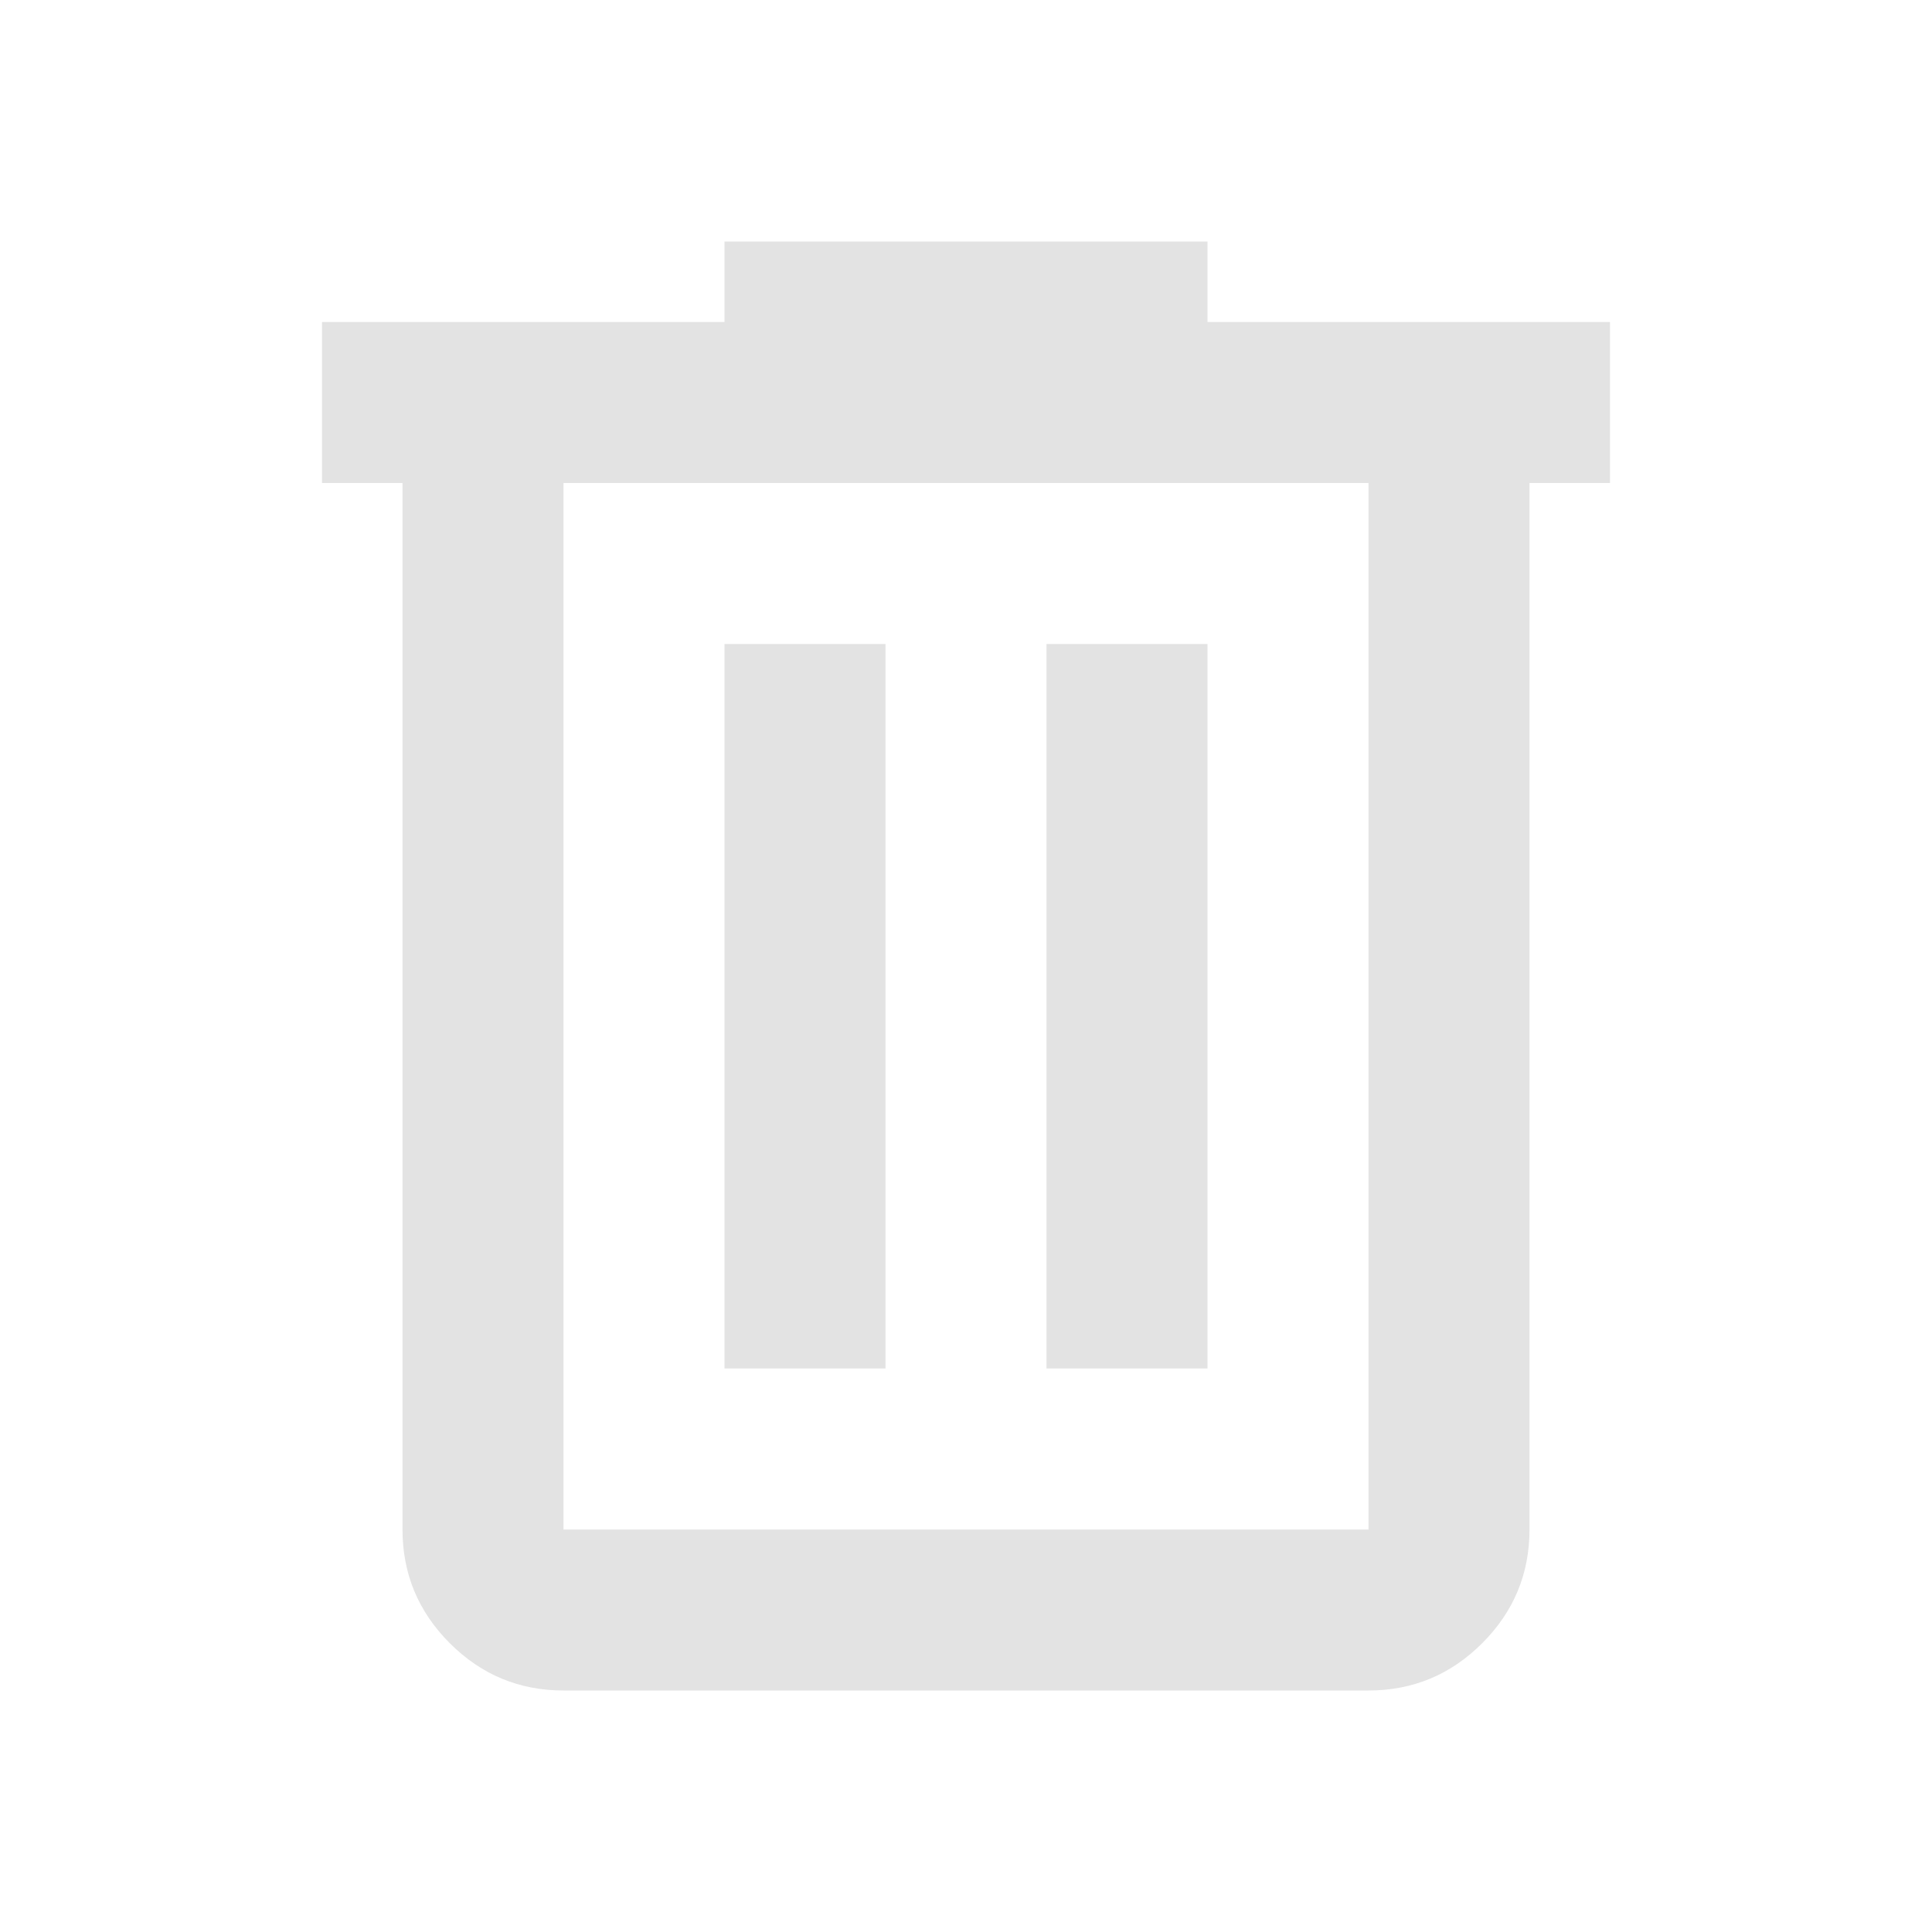
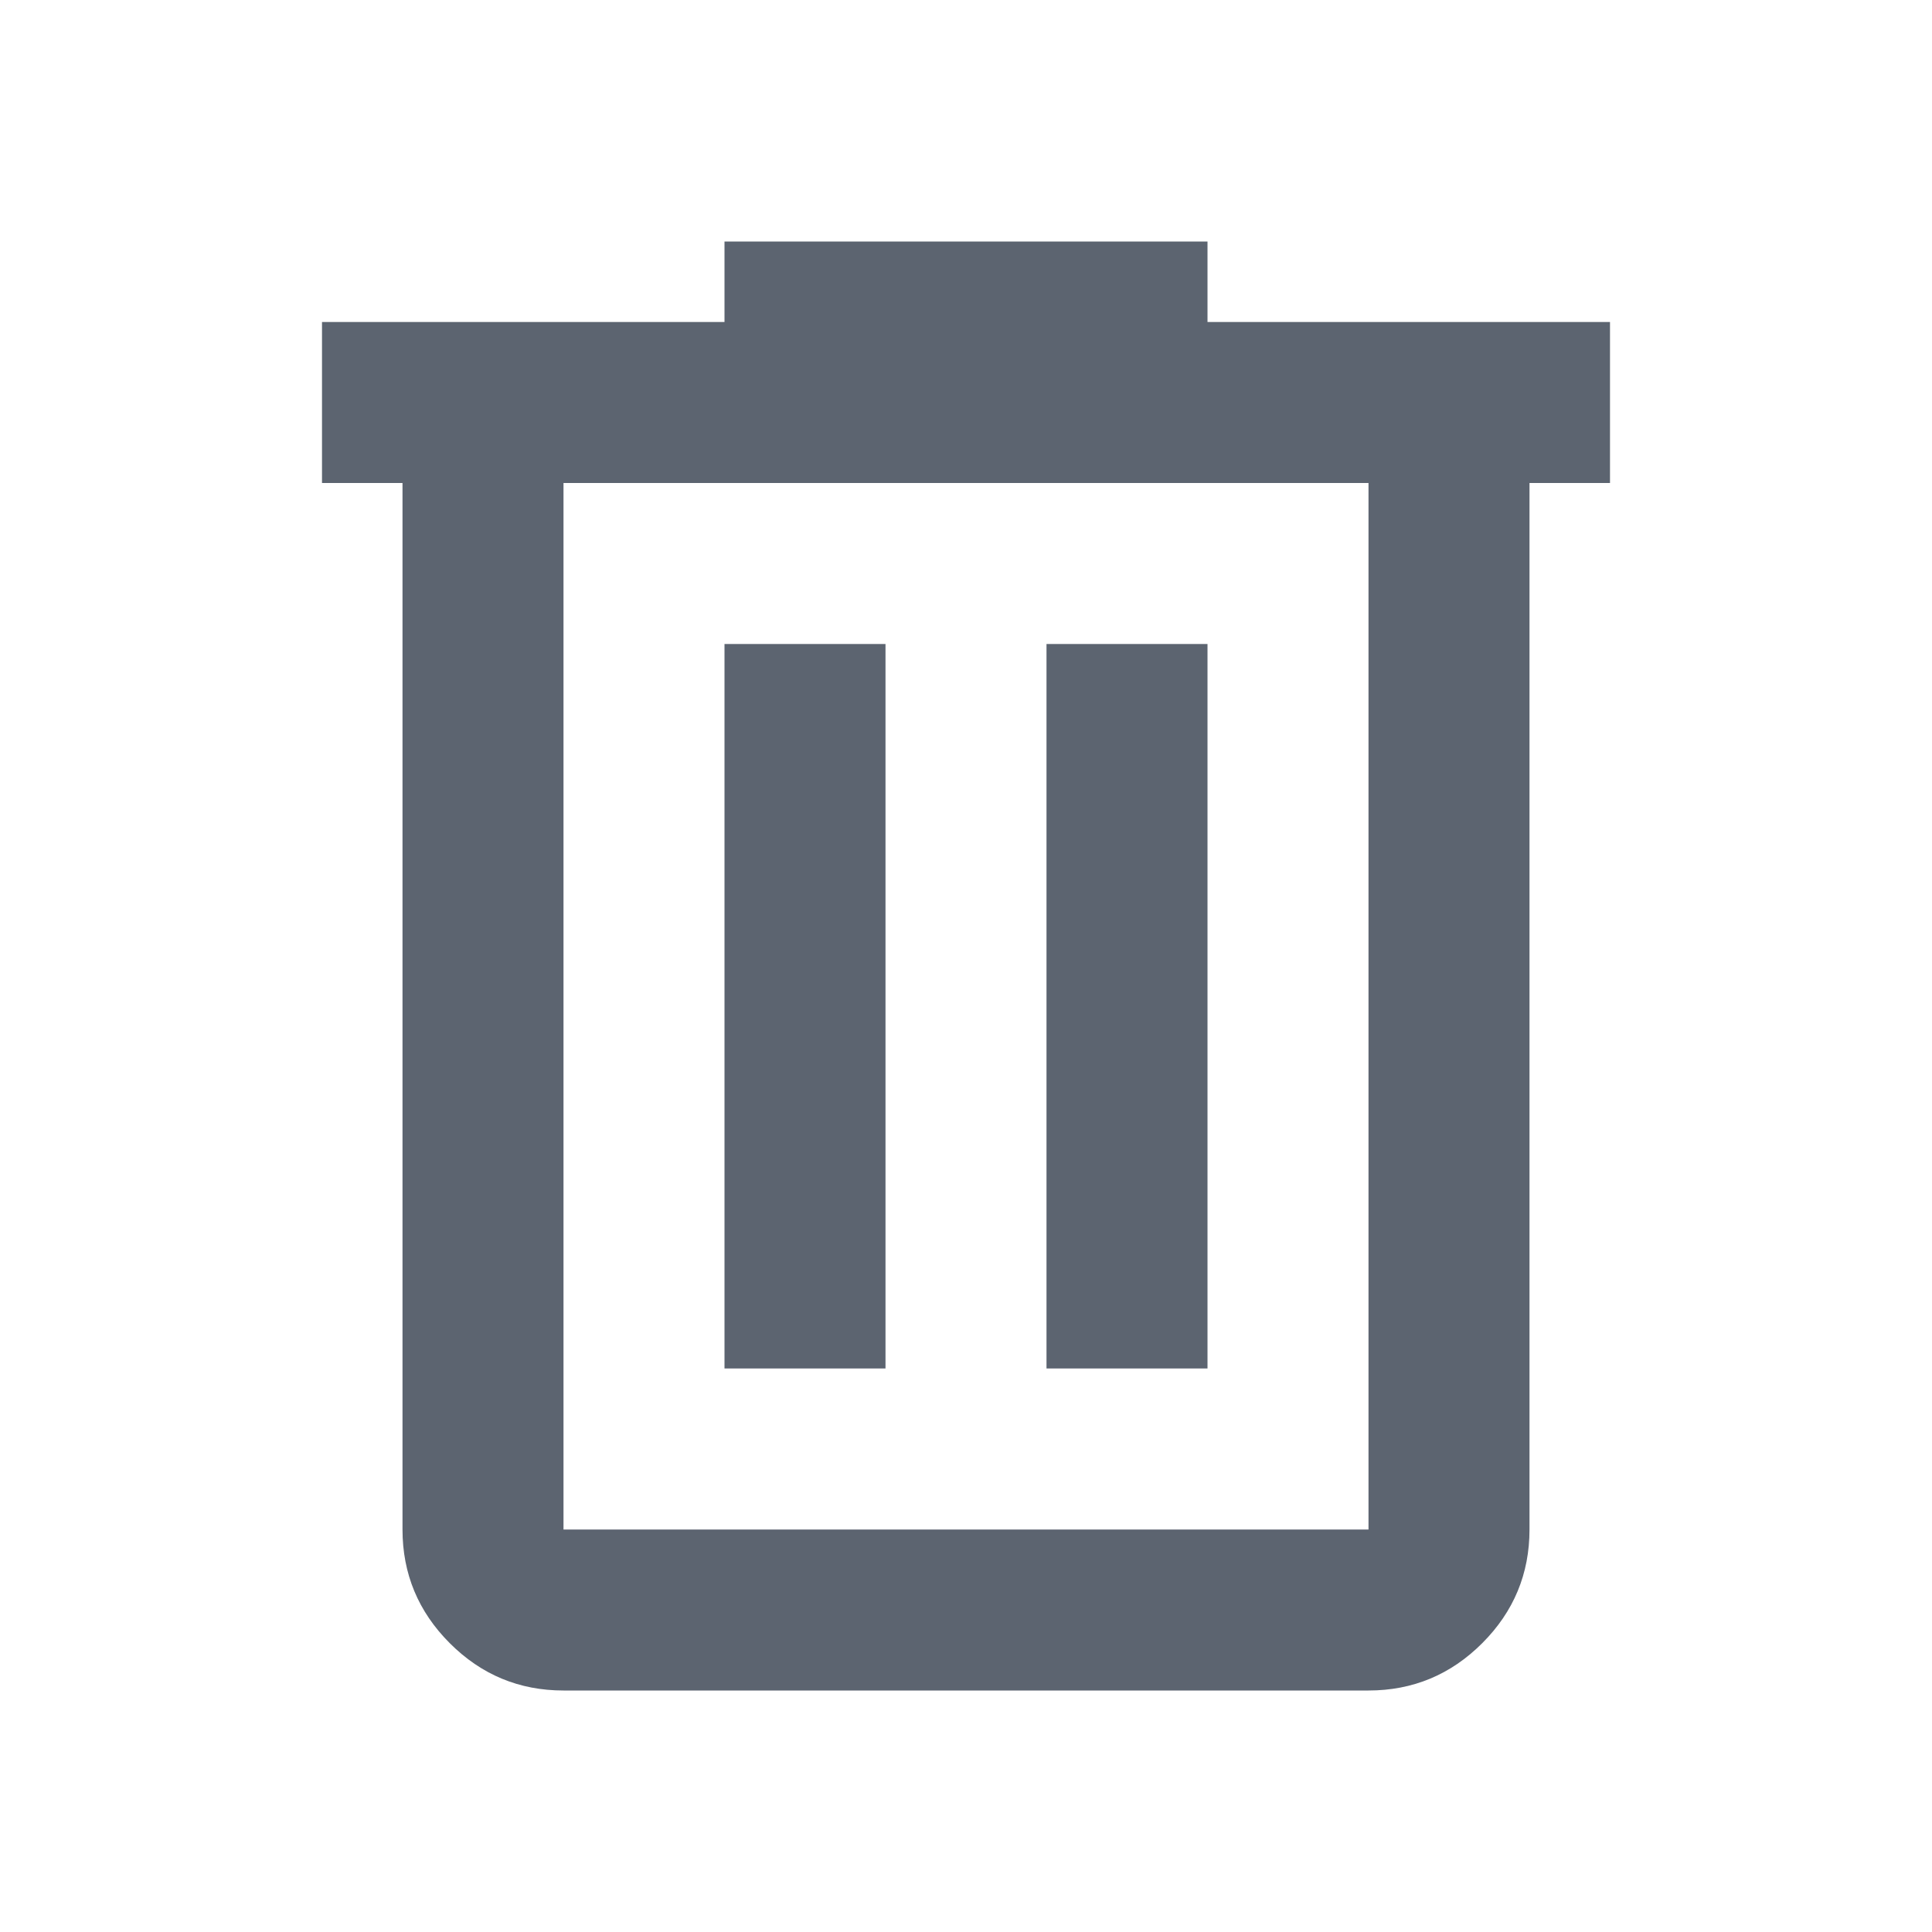
- <svg xmlns="http://www.w3.org/2000/svg" height="24px" viewBox="0 -960 960 960" width="24px" fill="#e3e3e3">
+ <svg xmlns="http://www.w3.org/2000/svg" height="24px" viewBox="0 -960 960 960" width="24px" fill="#5c6470">
  <path d="M280-120q-33 0-56.5-23.5T200-200v-520h-40v-80h200v-40h240v40h200v80h-40v520q0 33-23.5 56.5T680-120H280Zm400-600H280v520h400v-520ZM360-280h80v-360h-80v360Zm160 0h80v-360h-80v360ZM280-720v520-520Z" />
</svg>
